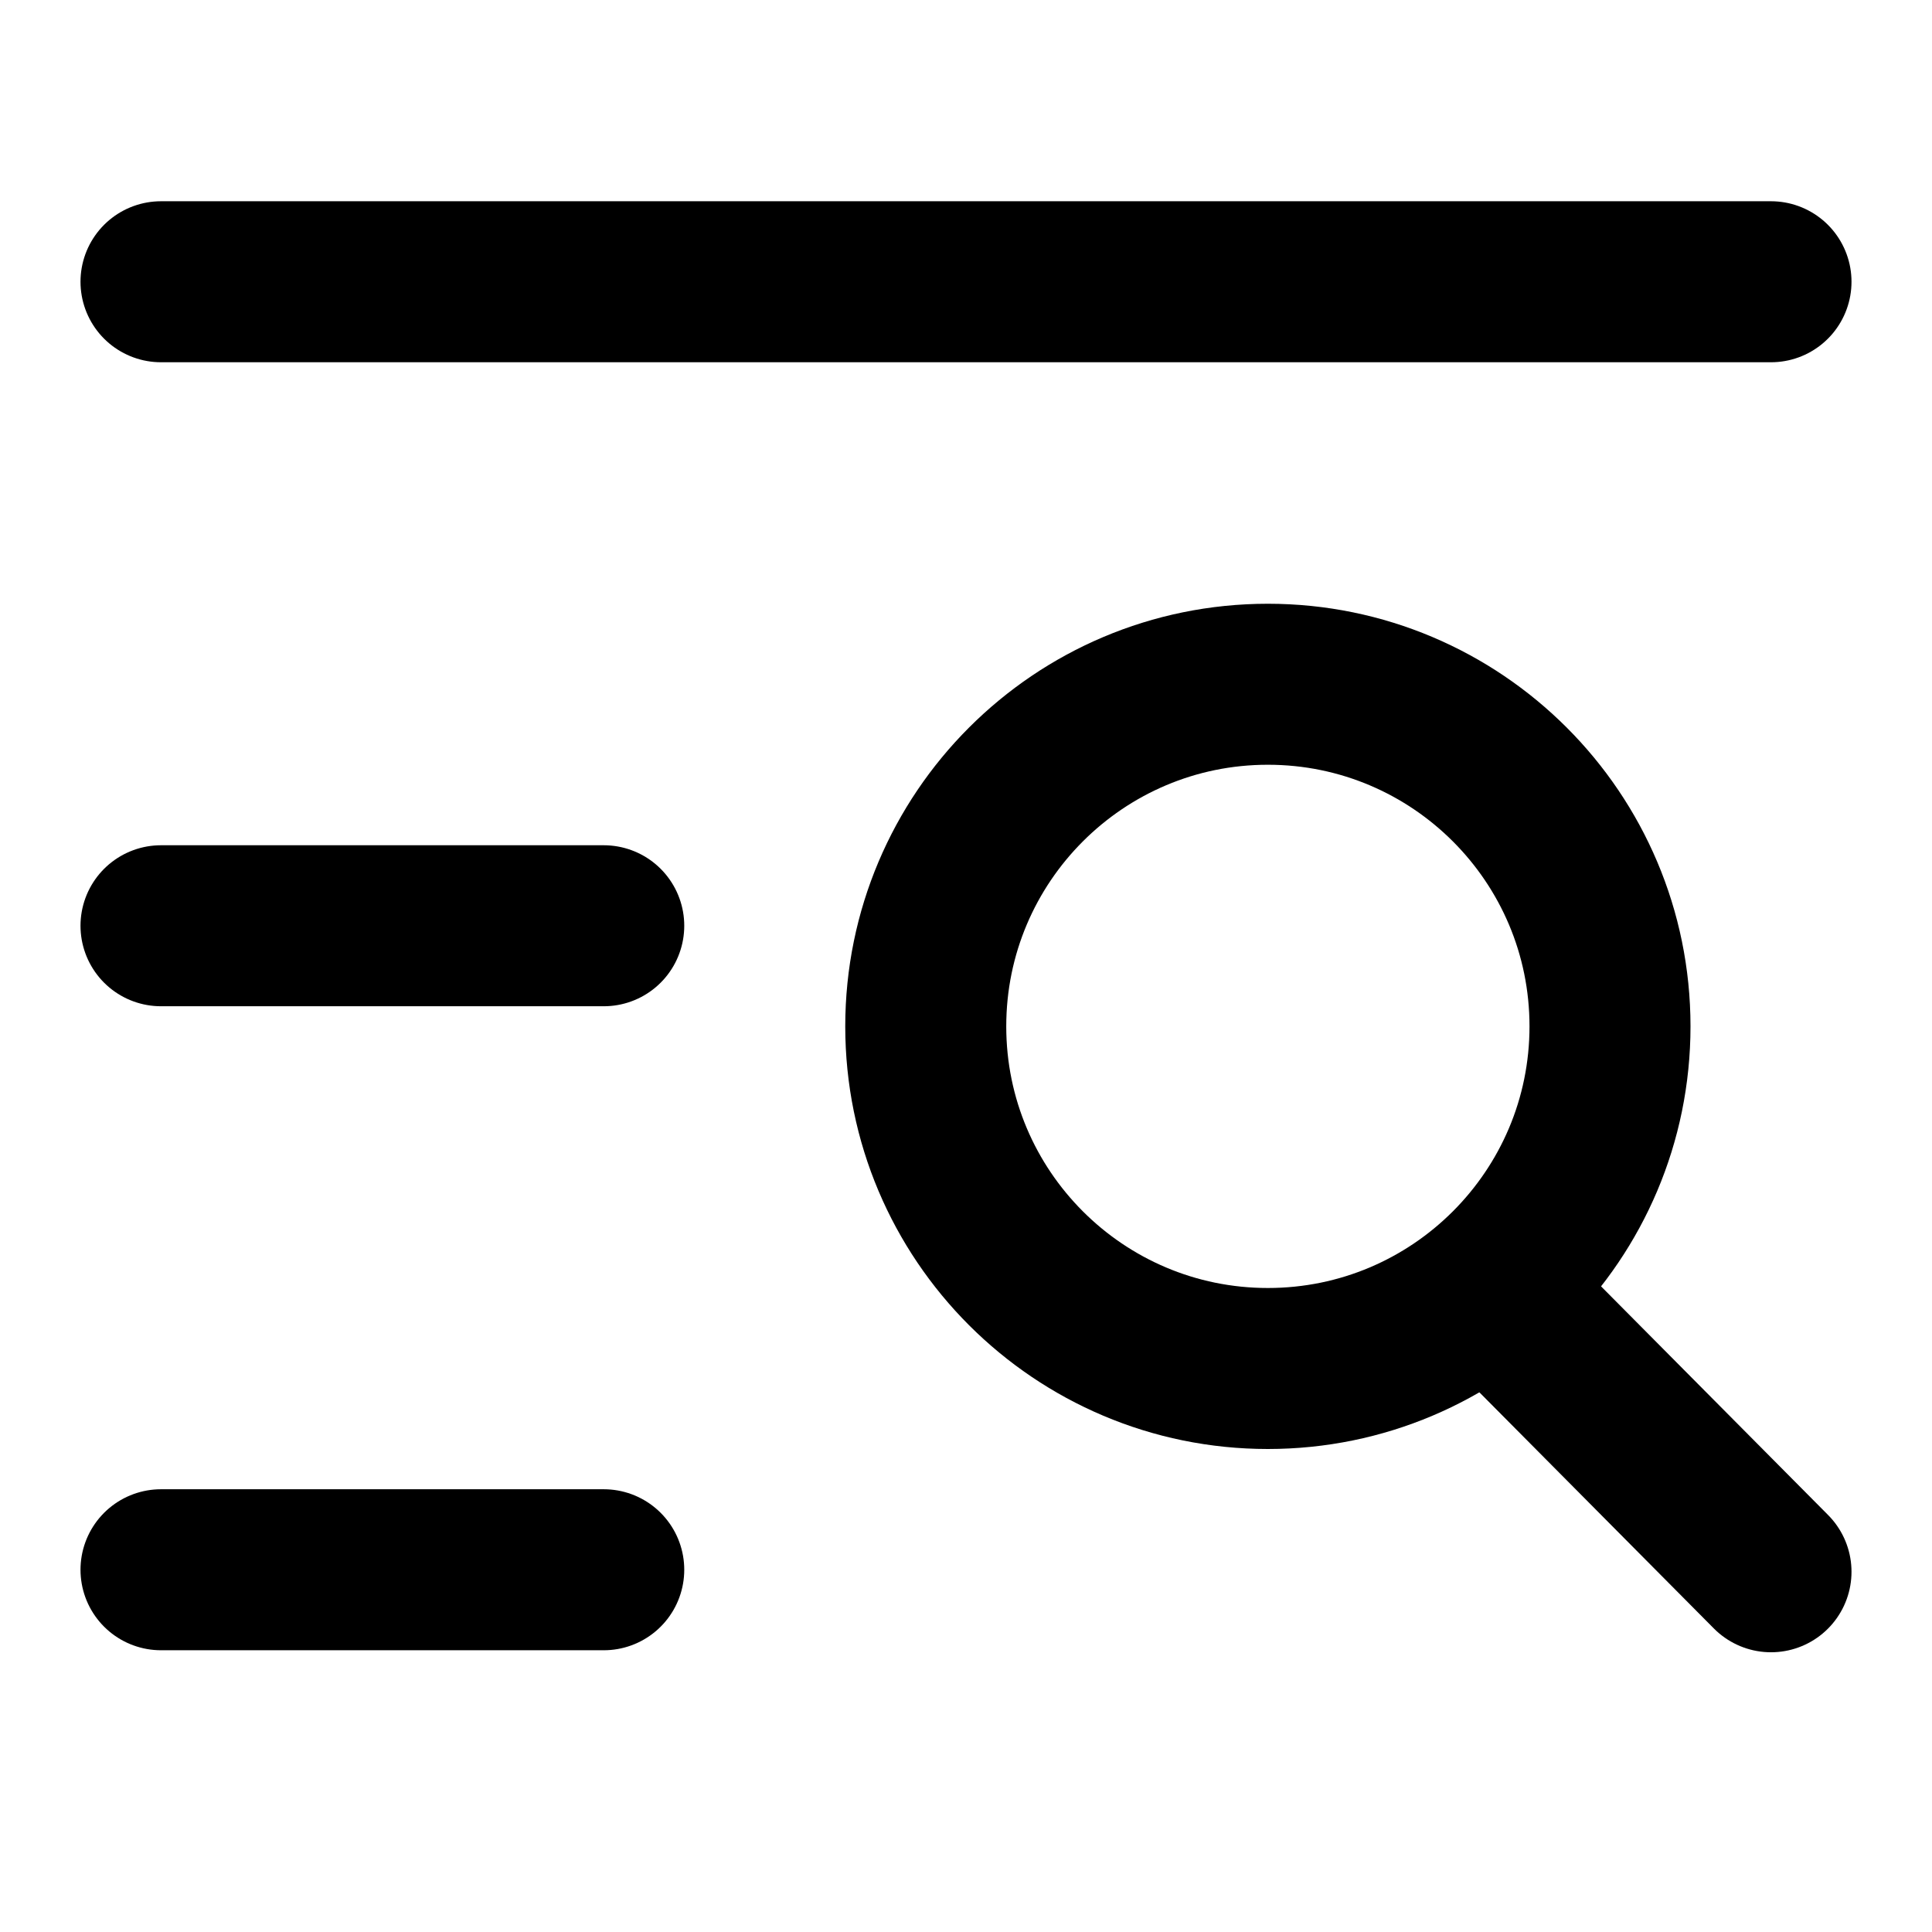
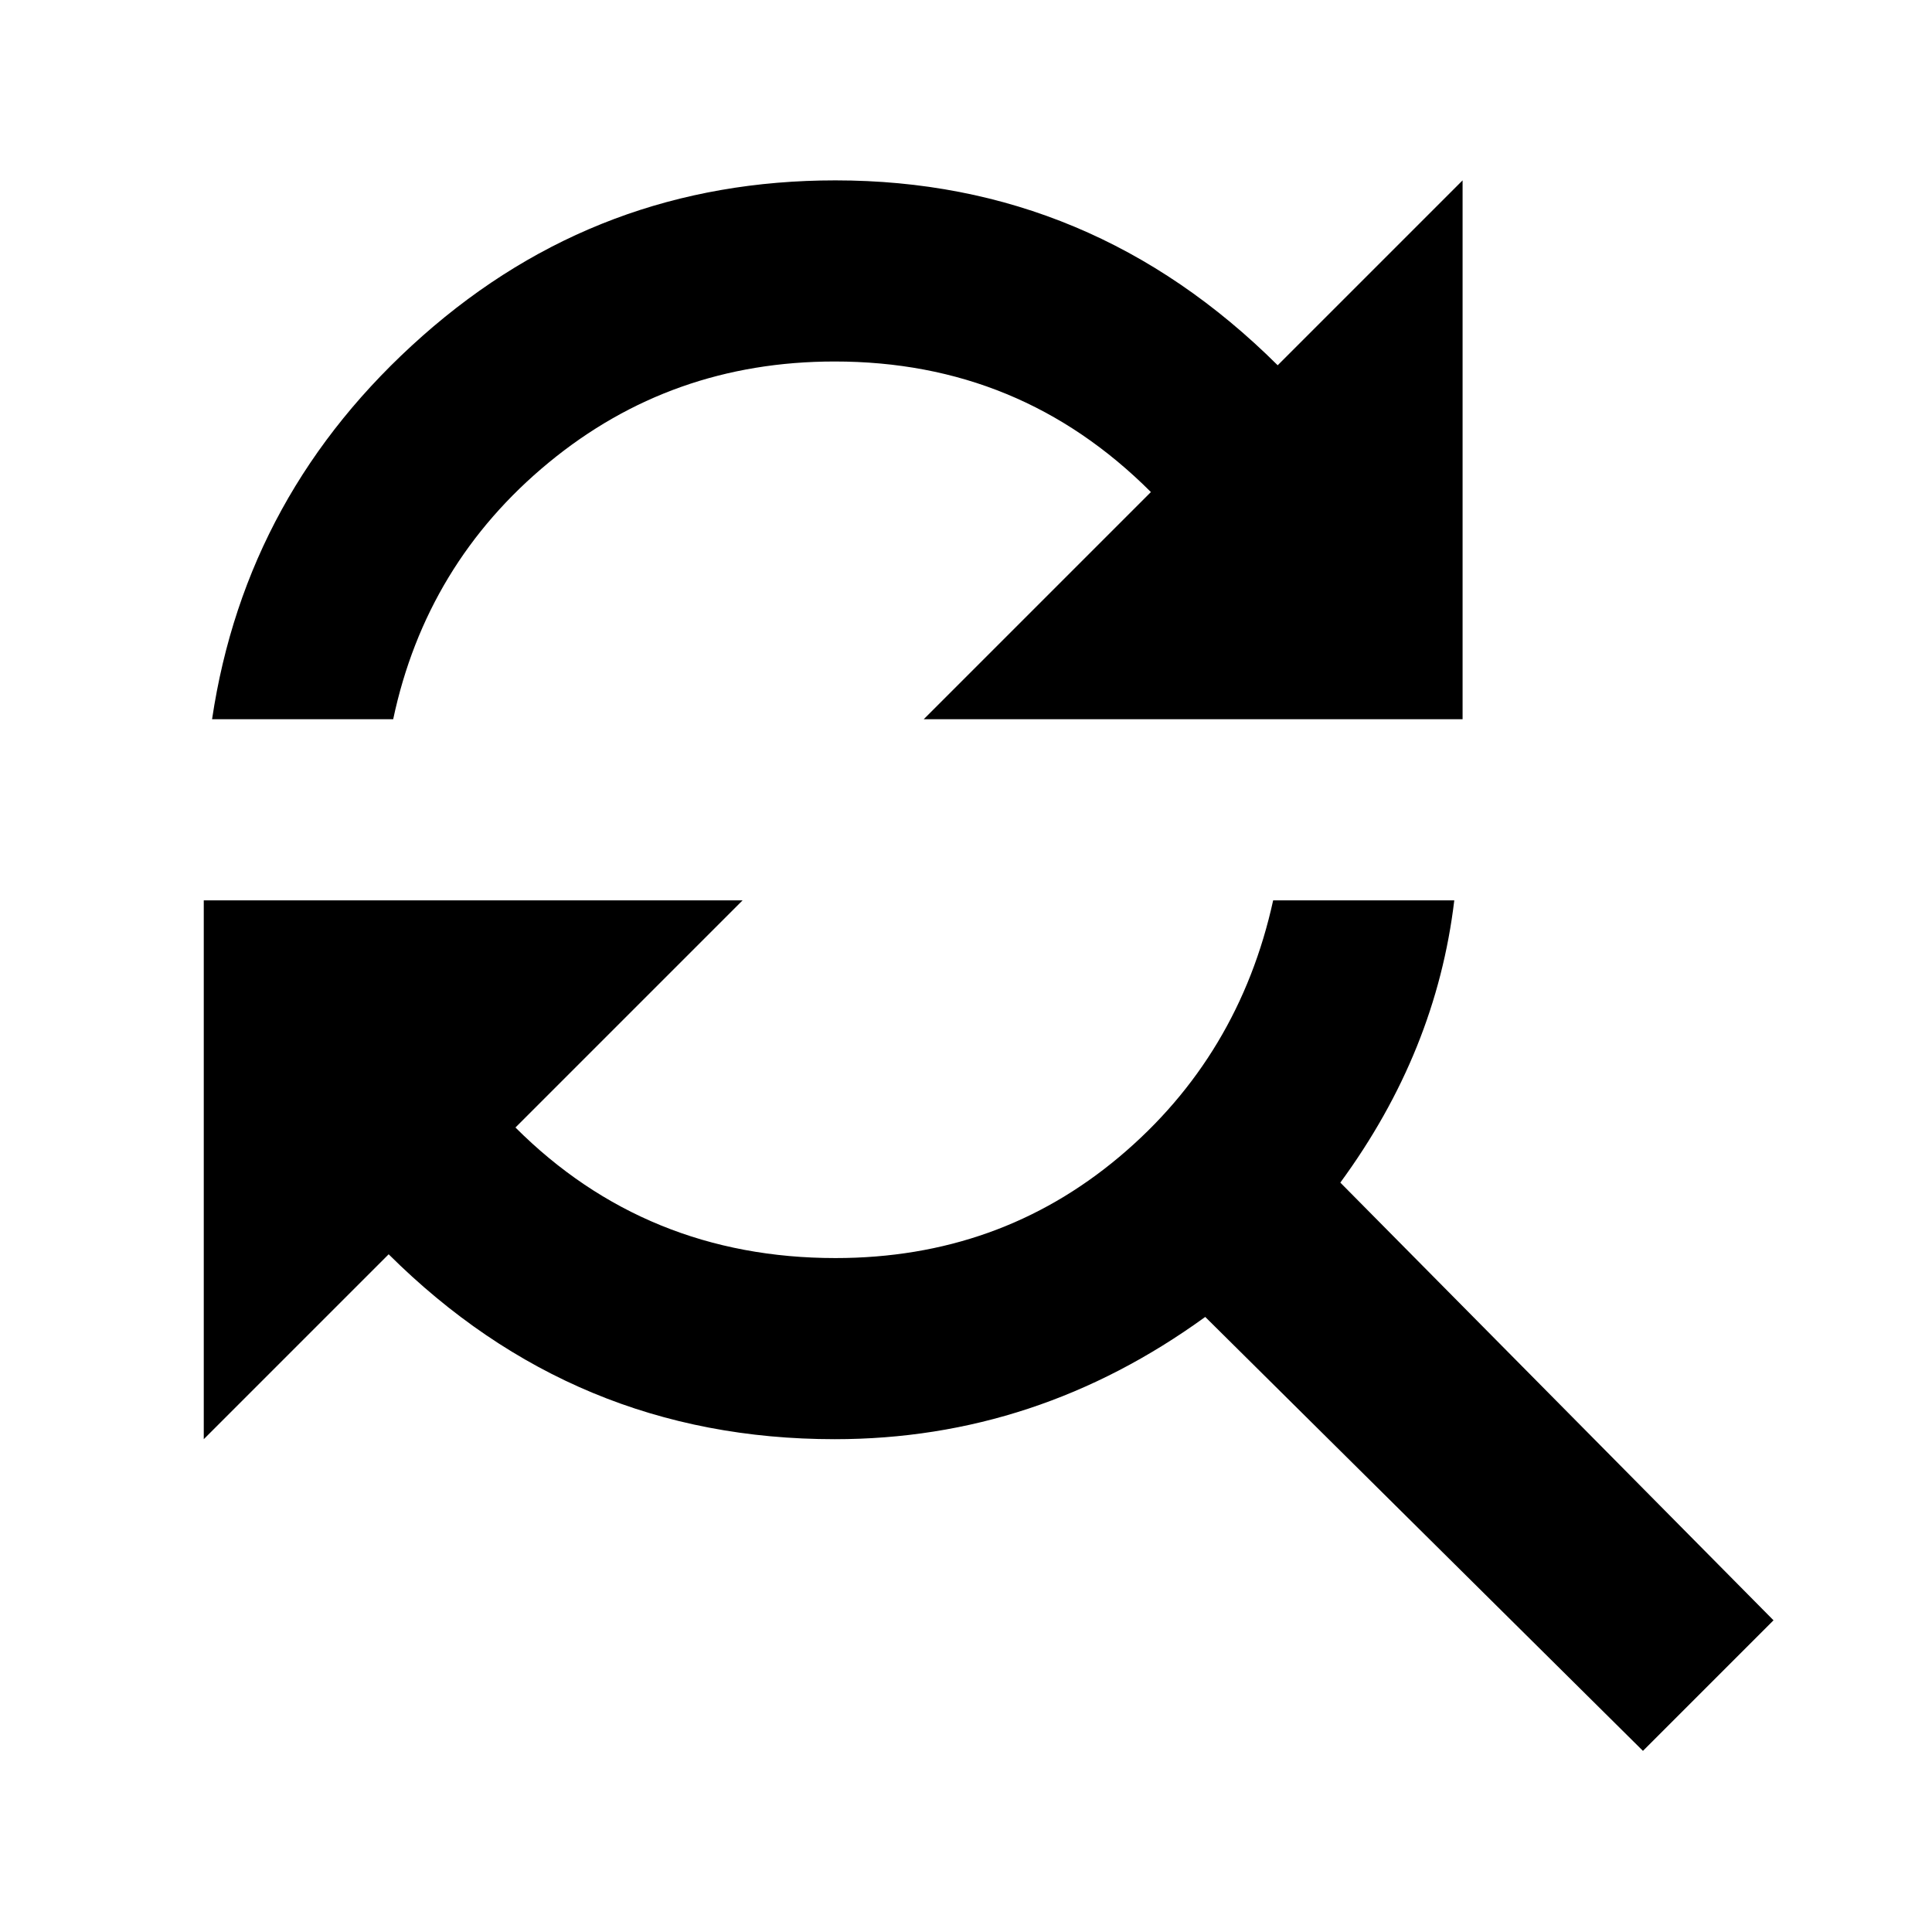
- <svg xmlns="http://www.w3.org/2000/svg" width="48" height="48" viewBox="0 0 48 48" fill="none">
-   <path d="M4 7H44" stroke="#000000" stroke-width="4" stroke-linecap="round" />
-   <path d="M4 23H15" stroke="#000000" stroke-width="4" stroke-linecap="round" />
-   <path d="M4 39H15" stroke="#000000" stroke-width="4" stroke-linecap="round" />
-   <path d="M31.5 34C36.194 34 40 30.194 40 25.5C40 20.806 36.194 17 31.5 17C26.806 17 23 20.806 23 25.5C23 30.194 26.806 34 31.5 34Z" fill="none" stroke="#000000" stroke-width="4" />
-   <path d="M37 32L44 39.05" stroke="#000000" stroke-width="4" stroke-linecap="round" />
+ <svg xmlns="http://www.w3.org/2000/svg" version="1.1" id="图层_1" viewBox="0 0 256 256">
+   <path d="M177.6,156.7l57.4,58L217.7,232l-58-57.5c-14.9,10.8-31.2,16.2-49.1,16.2c-23.1,0-42.7-8.2-59.1-24.5L27,190.7v-71.4h71.4  l-30.1,30.1c11.5,11.5,25.7,17.3,42.4,17.3c14.5,0,27-4.5,37.6-13.4c10.6-8.9,17.4-20.3,20.4-34h24  C191.1,132.7,186.1,145.1,177.6,156.7L177.6,156.7z M110.6,47.9c-14.5,0-27.1,4.5-37.9,13.4c-10.8,8.9-17.7,20.3-20.6,34h-24  c3-20.1,12.3-37,27.9-50.8s33.8-20.6,54.7-20.6c22.7,0,42.2,8.2,58.6,24.5l24.5-24.5v71.4h-71.4l30.1-30.1  C140.9,53.6,127,47.9,110.6,47.9L110.6,47.9z" fill="#000" />
</svg>
